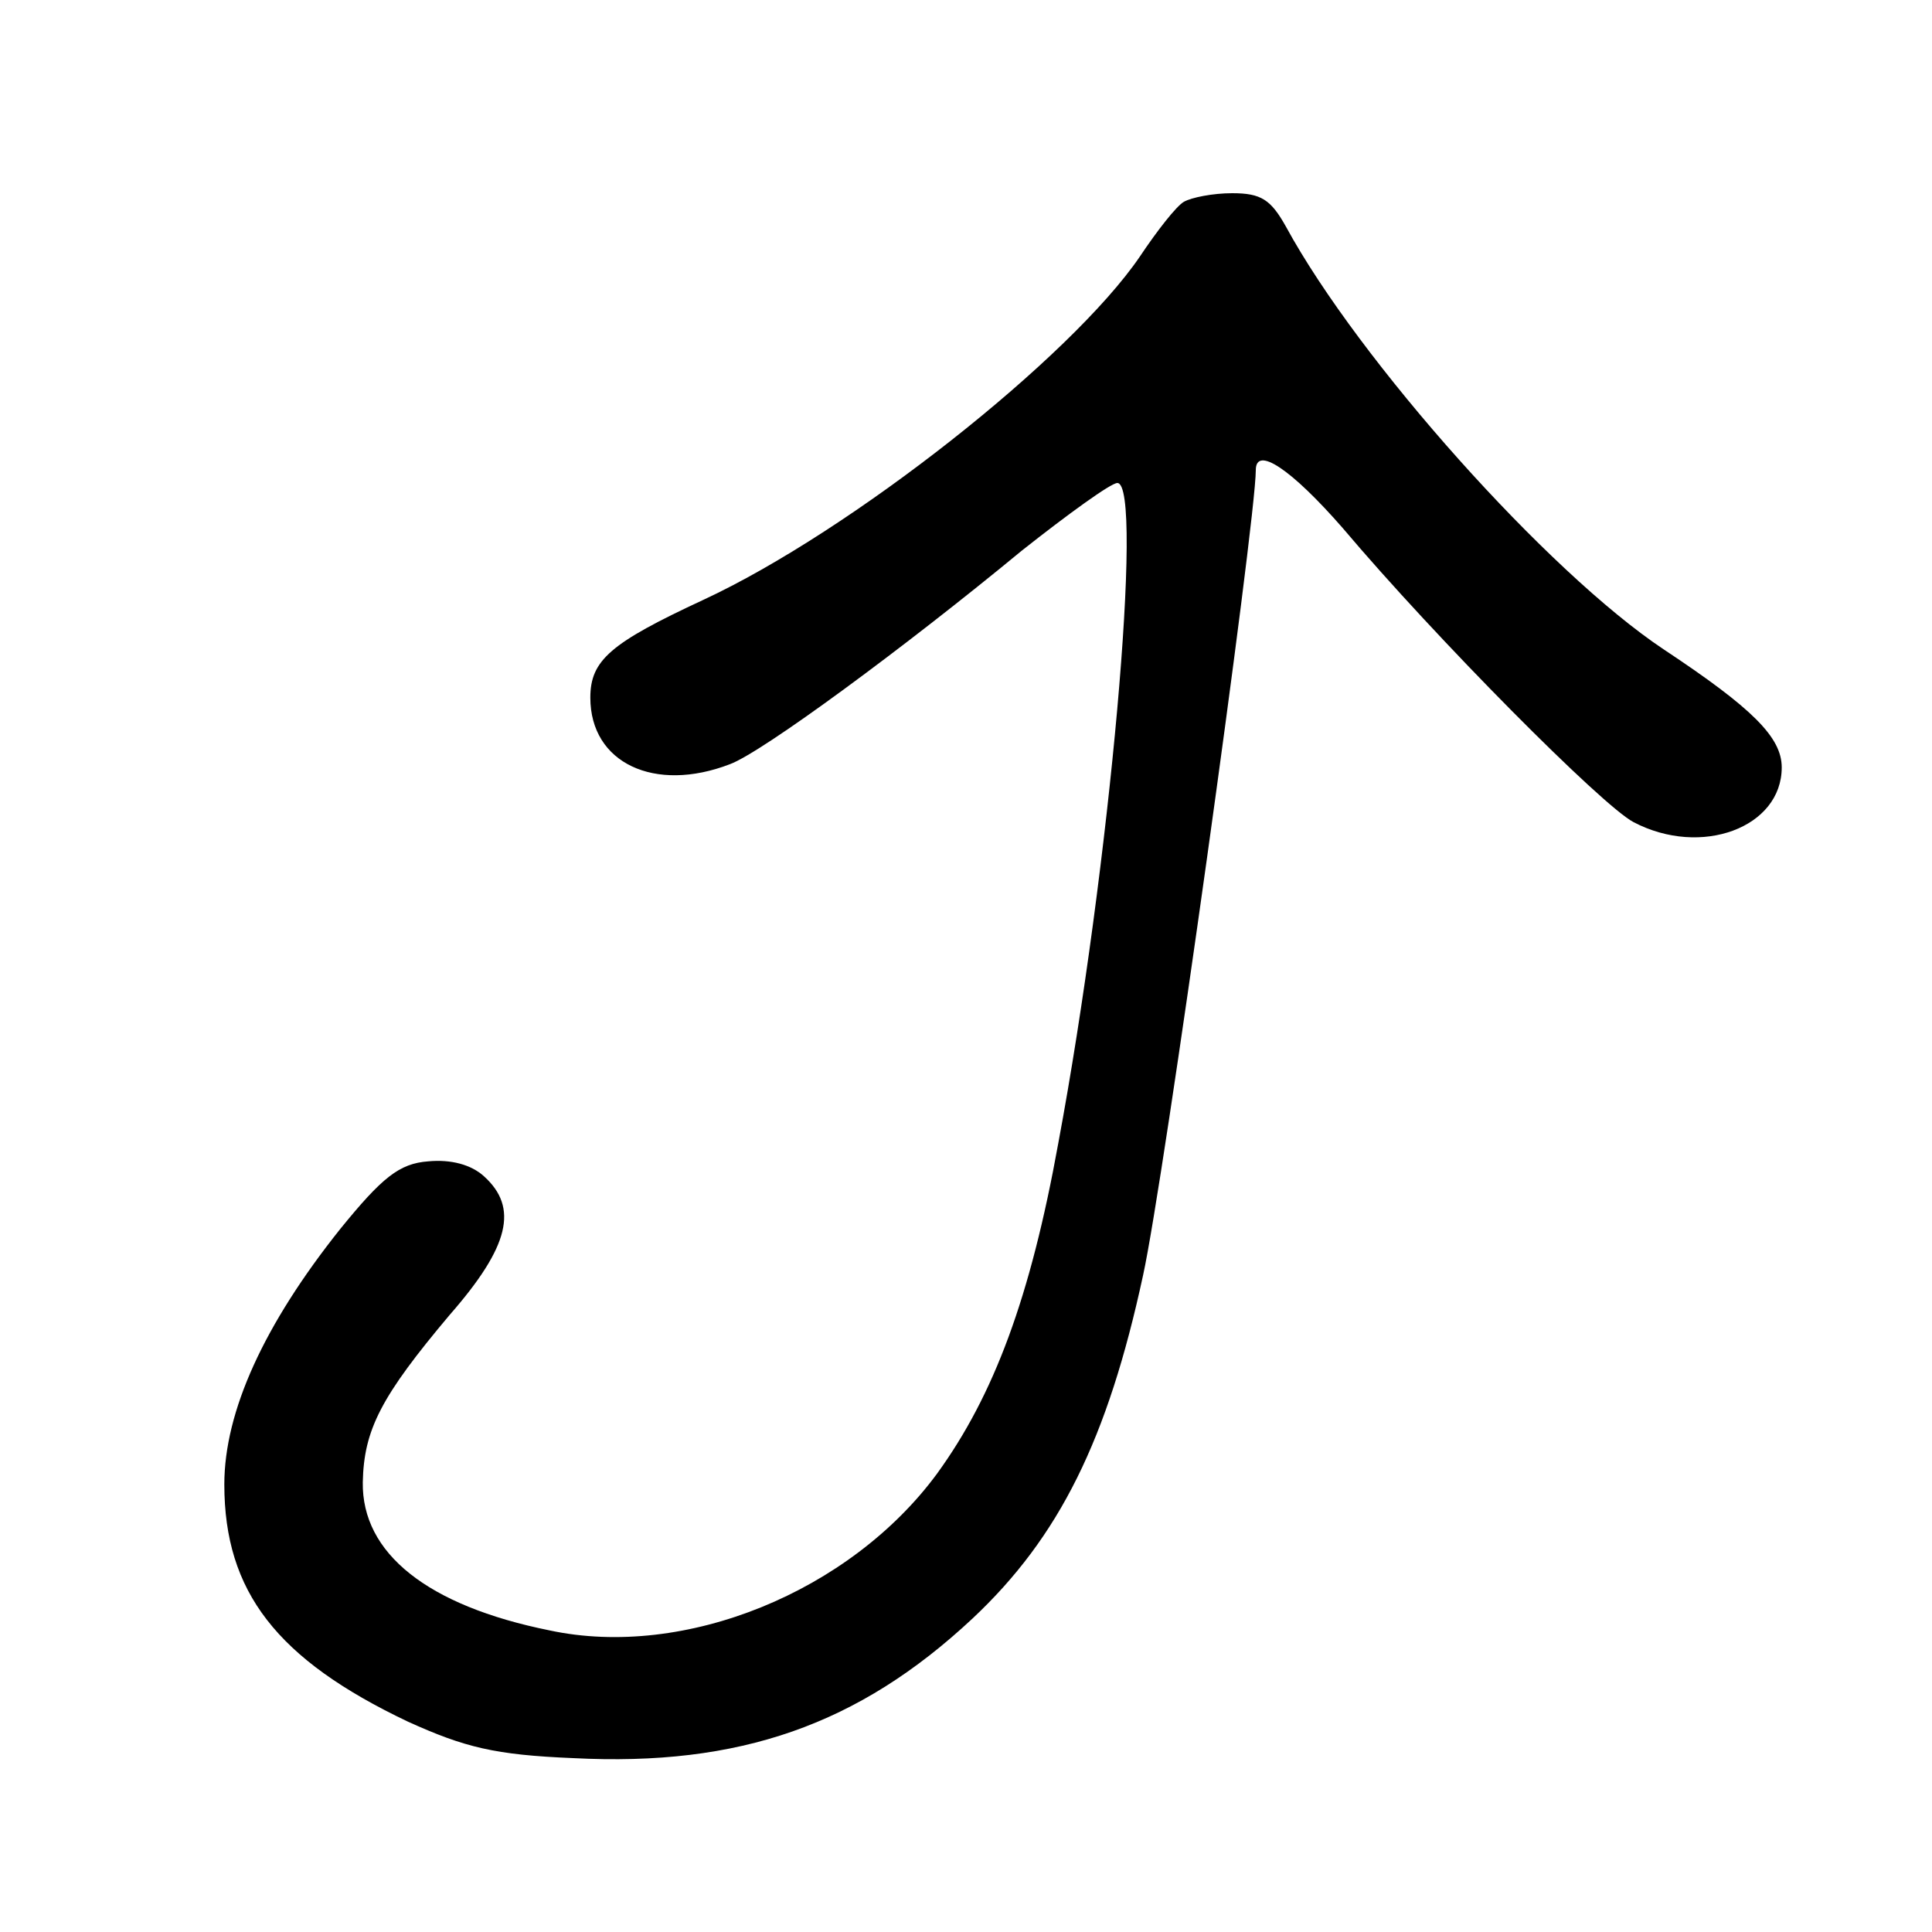
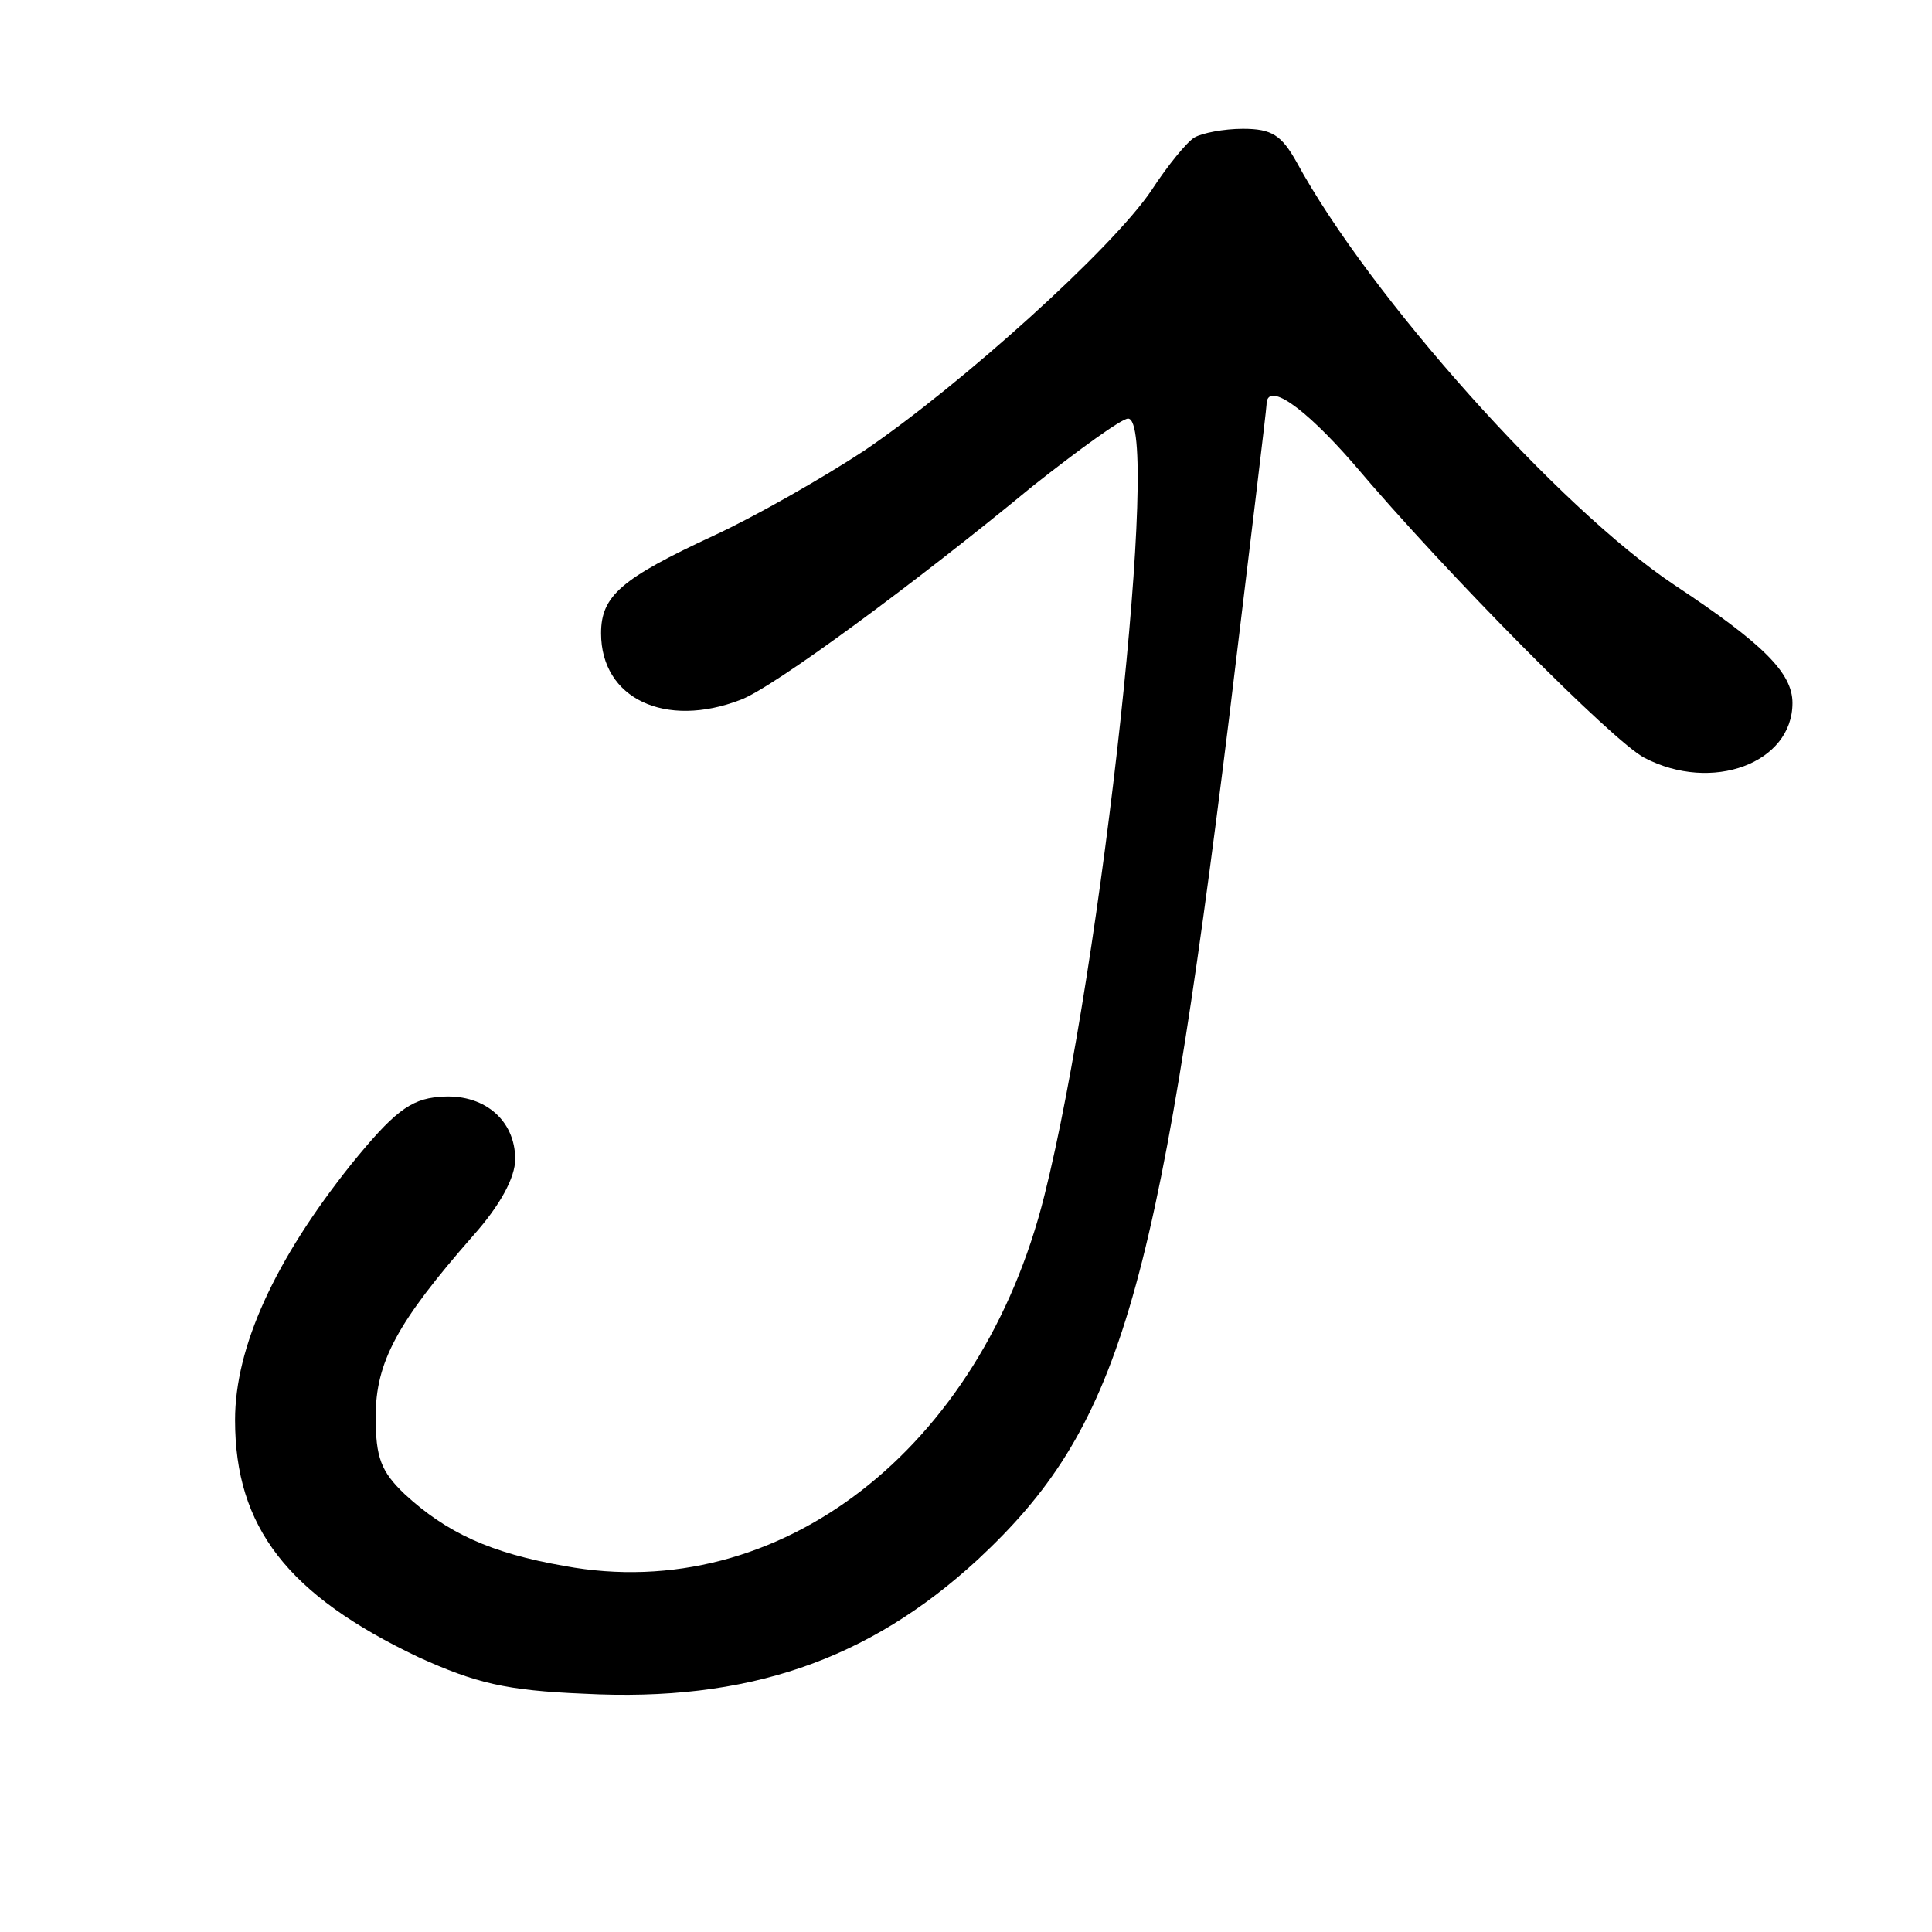
<svg xmlns="http://www.w3.org/2000/svg" version="1.0" width="180pt" height="180pt" viewBox="0 0 180 180" preserveAspectRatio="xMidYMid meet">
  <g transform="translate(0,180) scale(0.1,-0.1)" fill="#000000" stroke="none">
-     <path d="M1103 1612 c-7 -4 -25 -27 -41 -51 -64 -94 -269 -256 -407 -320 -86 -40 -105 -56 -105 -91 0 -61 60 -89 130 -62 30 11 163 109 272 199 43 34 83 63 89 63 25 0 -7 -358 -55 -615 -26 -144 -60 -235 -113 -308 -81 -110 -235 -173 -361 -146 -114 23 -175 72 -174 138 1 49 17 80 81 156 56 64 64 100 32 129 -12 11 -31 16 -52 14 -27 -2 -43 -15 -82 -63 -71 -89 -108 -170 -108 -238 0 -100 49 -163 171 -221 53 -24 81 -31 154 -34 155 -8 266 31 372 130 81 76 126 167 159 320 19 86 105 702 105 750 0 23 33 1 81 -54 87 -103 242 -259 271 -274 63 -33 138 -5 138 51 0 28 -27 55 -110 110 -108 72 -284 269 -352 394 -14 25 -23 31 -50 31 -18 0 -38 -4 -45 -8z" />
+     <path d="M1113 1672 c-7 -4 -25 -26 -40 -49 -36 -54 -178 -182 -268 -243 -38 -25 -101 -61 -140 -79 -86 -40 -105 -56 -105 -91 0 -61 60 -89 130 -62 30 11 163 109 272 199 43 34 83 63 89 63 31 0 -24 -509 -78 -724 -59 -236 -247 -382 -447 -345 -69 12 -110 31 -149 67 -22 21 -27 34 -27 72 0 51 20 88 91 169 25 28 39 54 39 71 0 37 -30 62 -71 58 -27 -2 -43 -15 -82 -63 -71 -89 -108 -170 -108 -238 0 -100 49 -163 171 -221 53 -24 81 -31 154 -34 152 -8 265 31 367 125 131 122 167 241 234 783 19 157 35 289 35 293 0 22 34 -1 81 -55 87 -103 242 -259 271 -274 63 -33 138 -5 138 51 0 28 -27 55 -110 110 -108 72 -284 269 -352 394 -14 25 -23 31 -50 31 -18 0 -38 -4 -45 -8z" />
  </g>
</svg>
